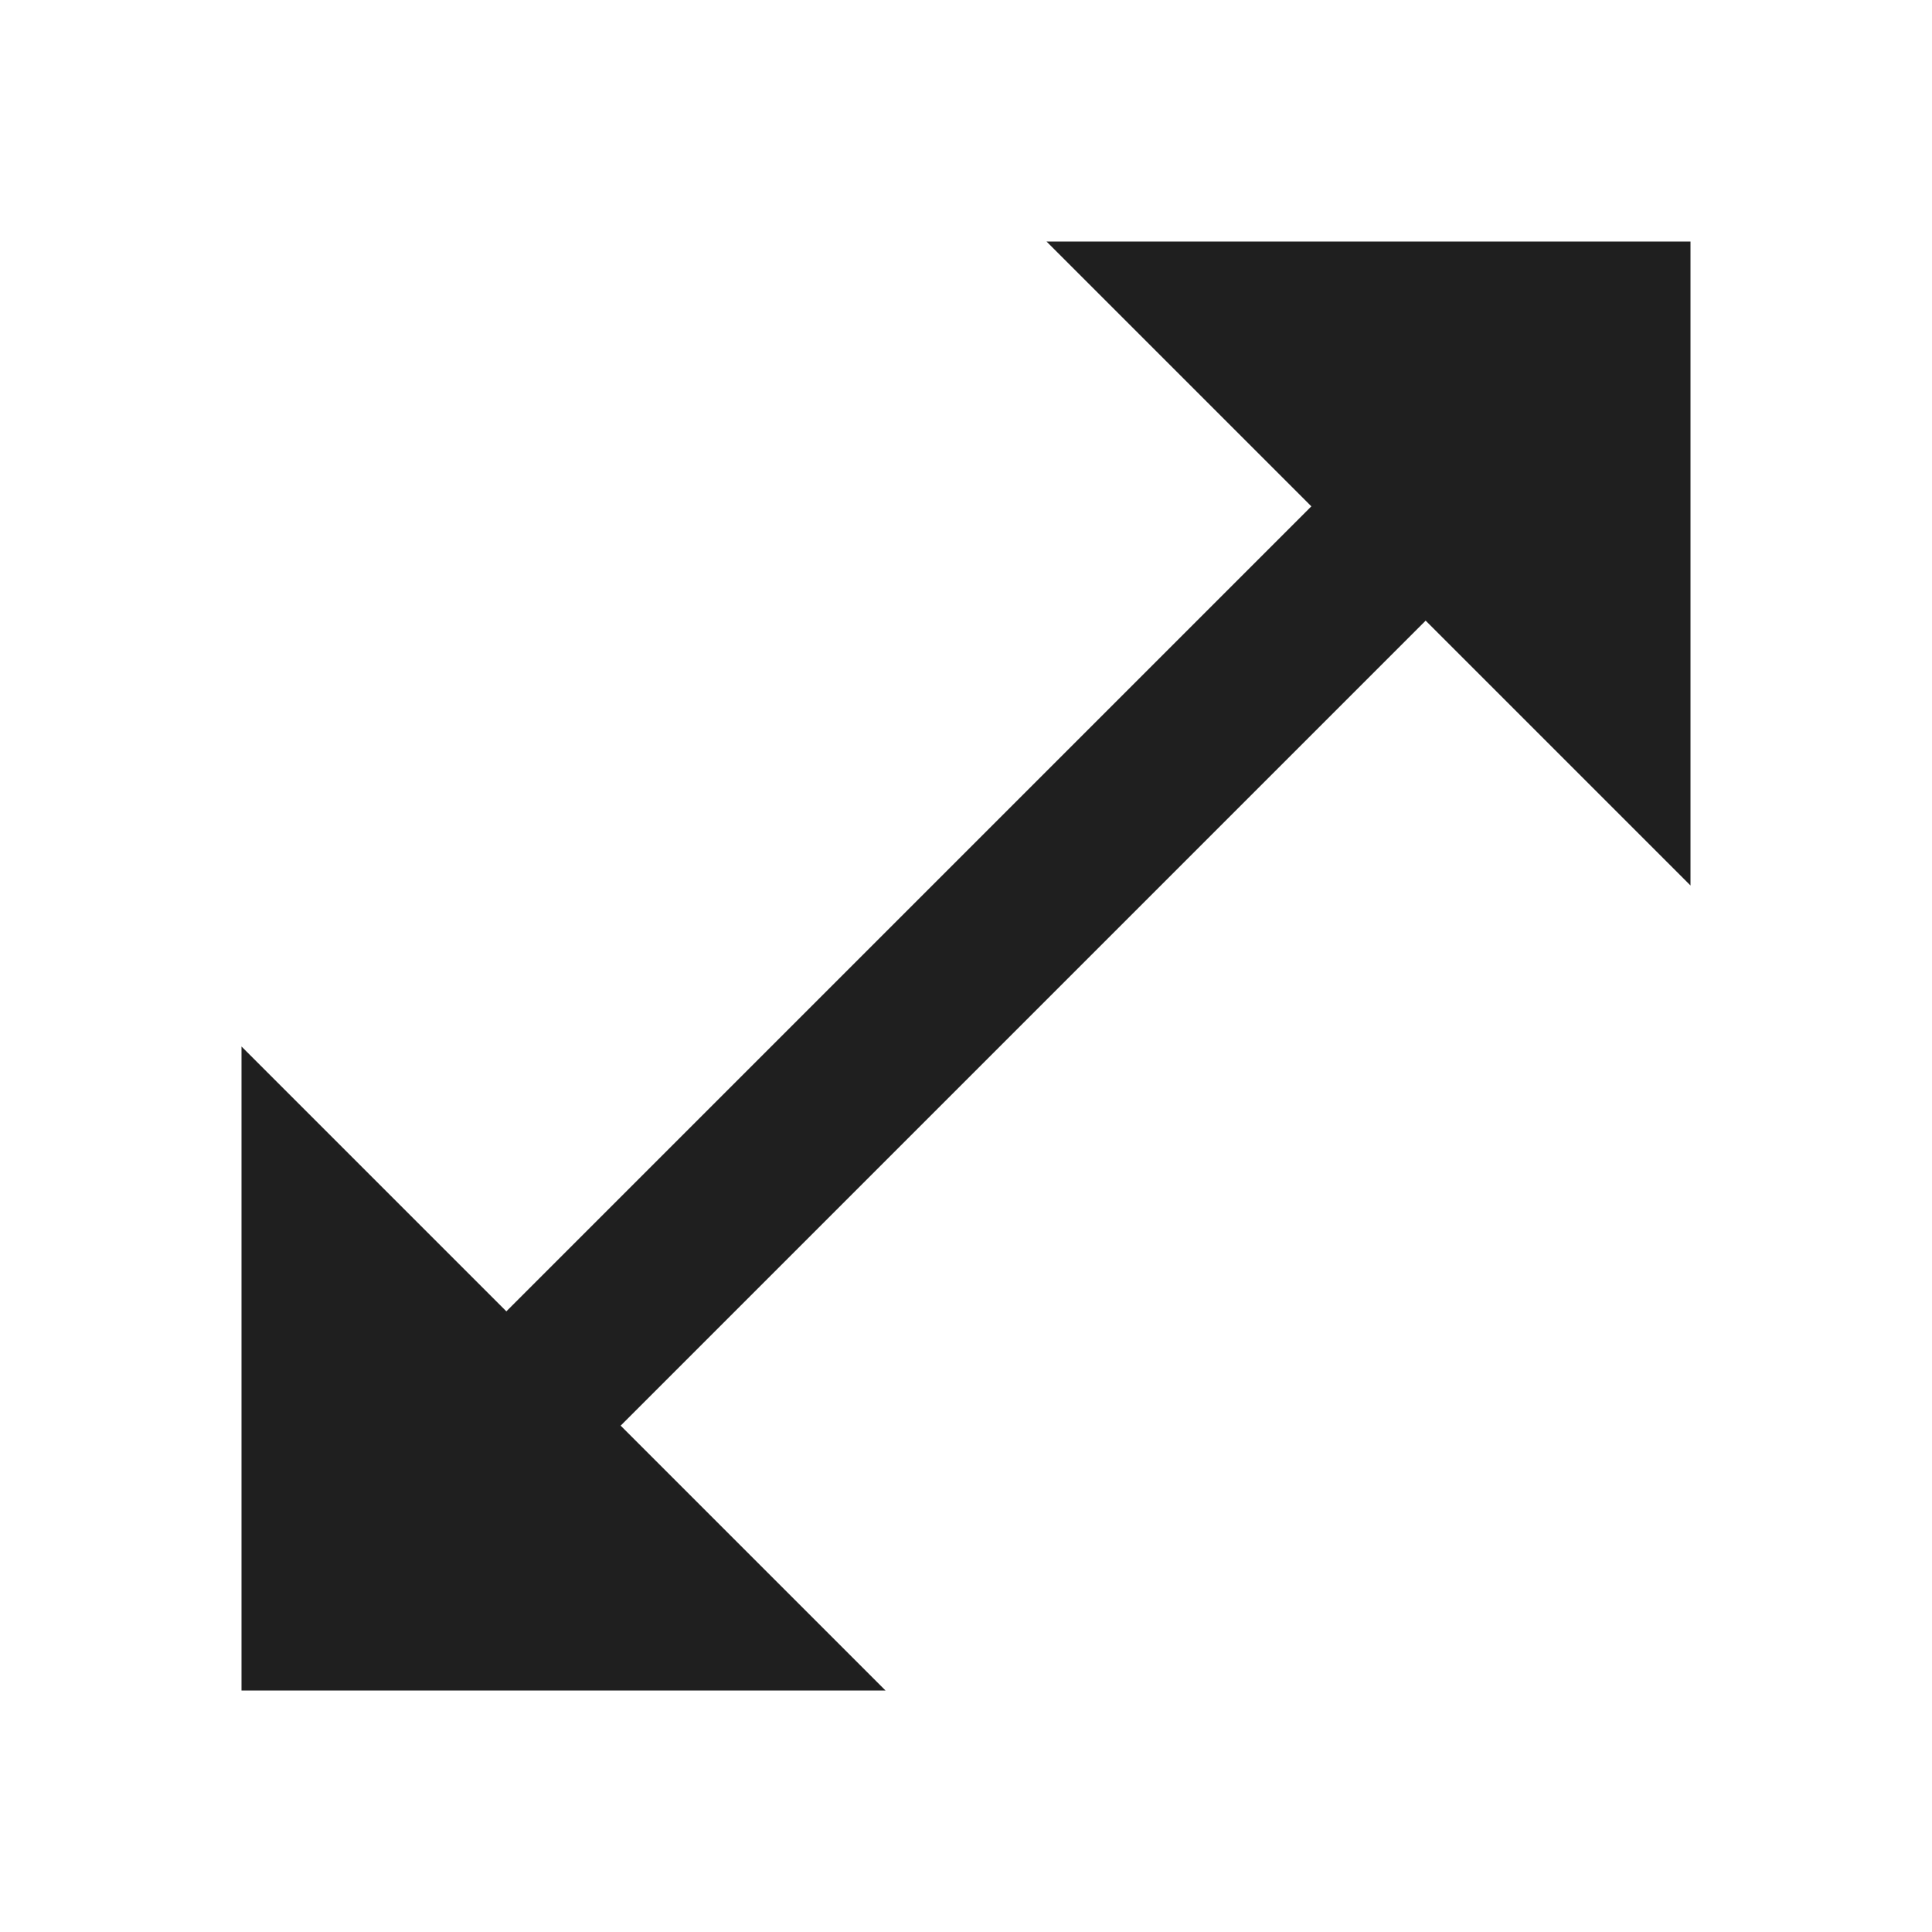
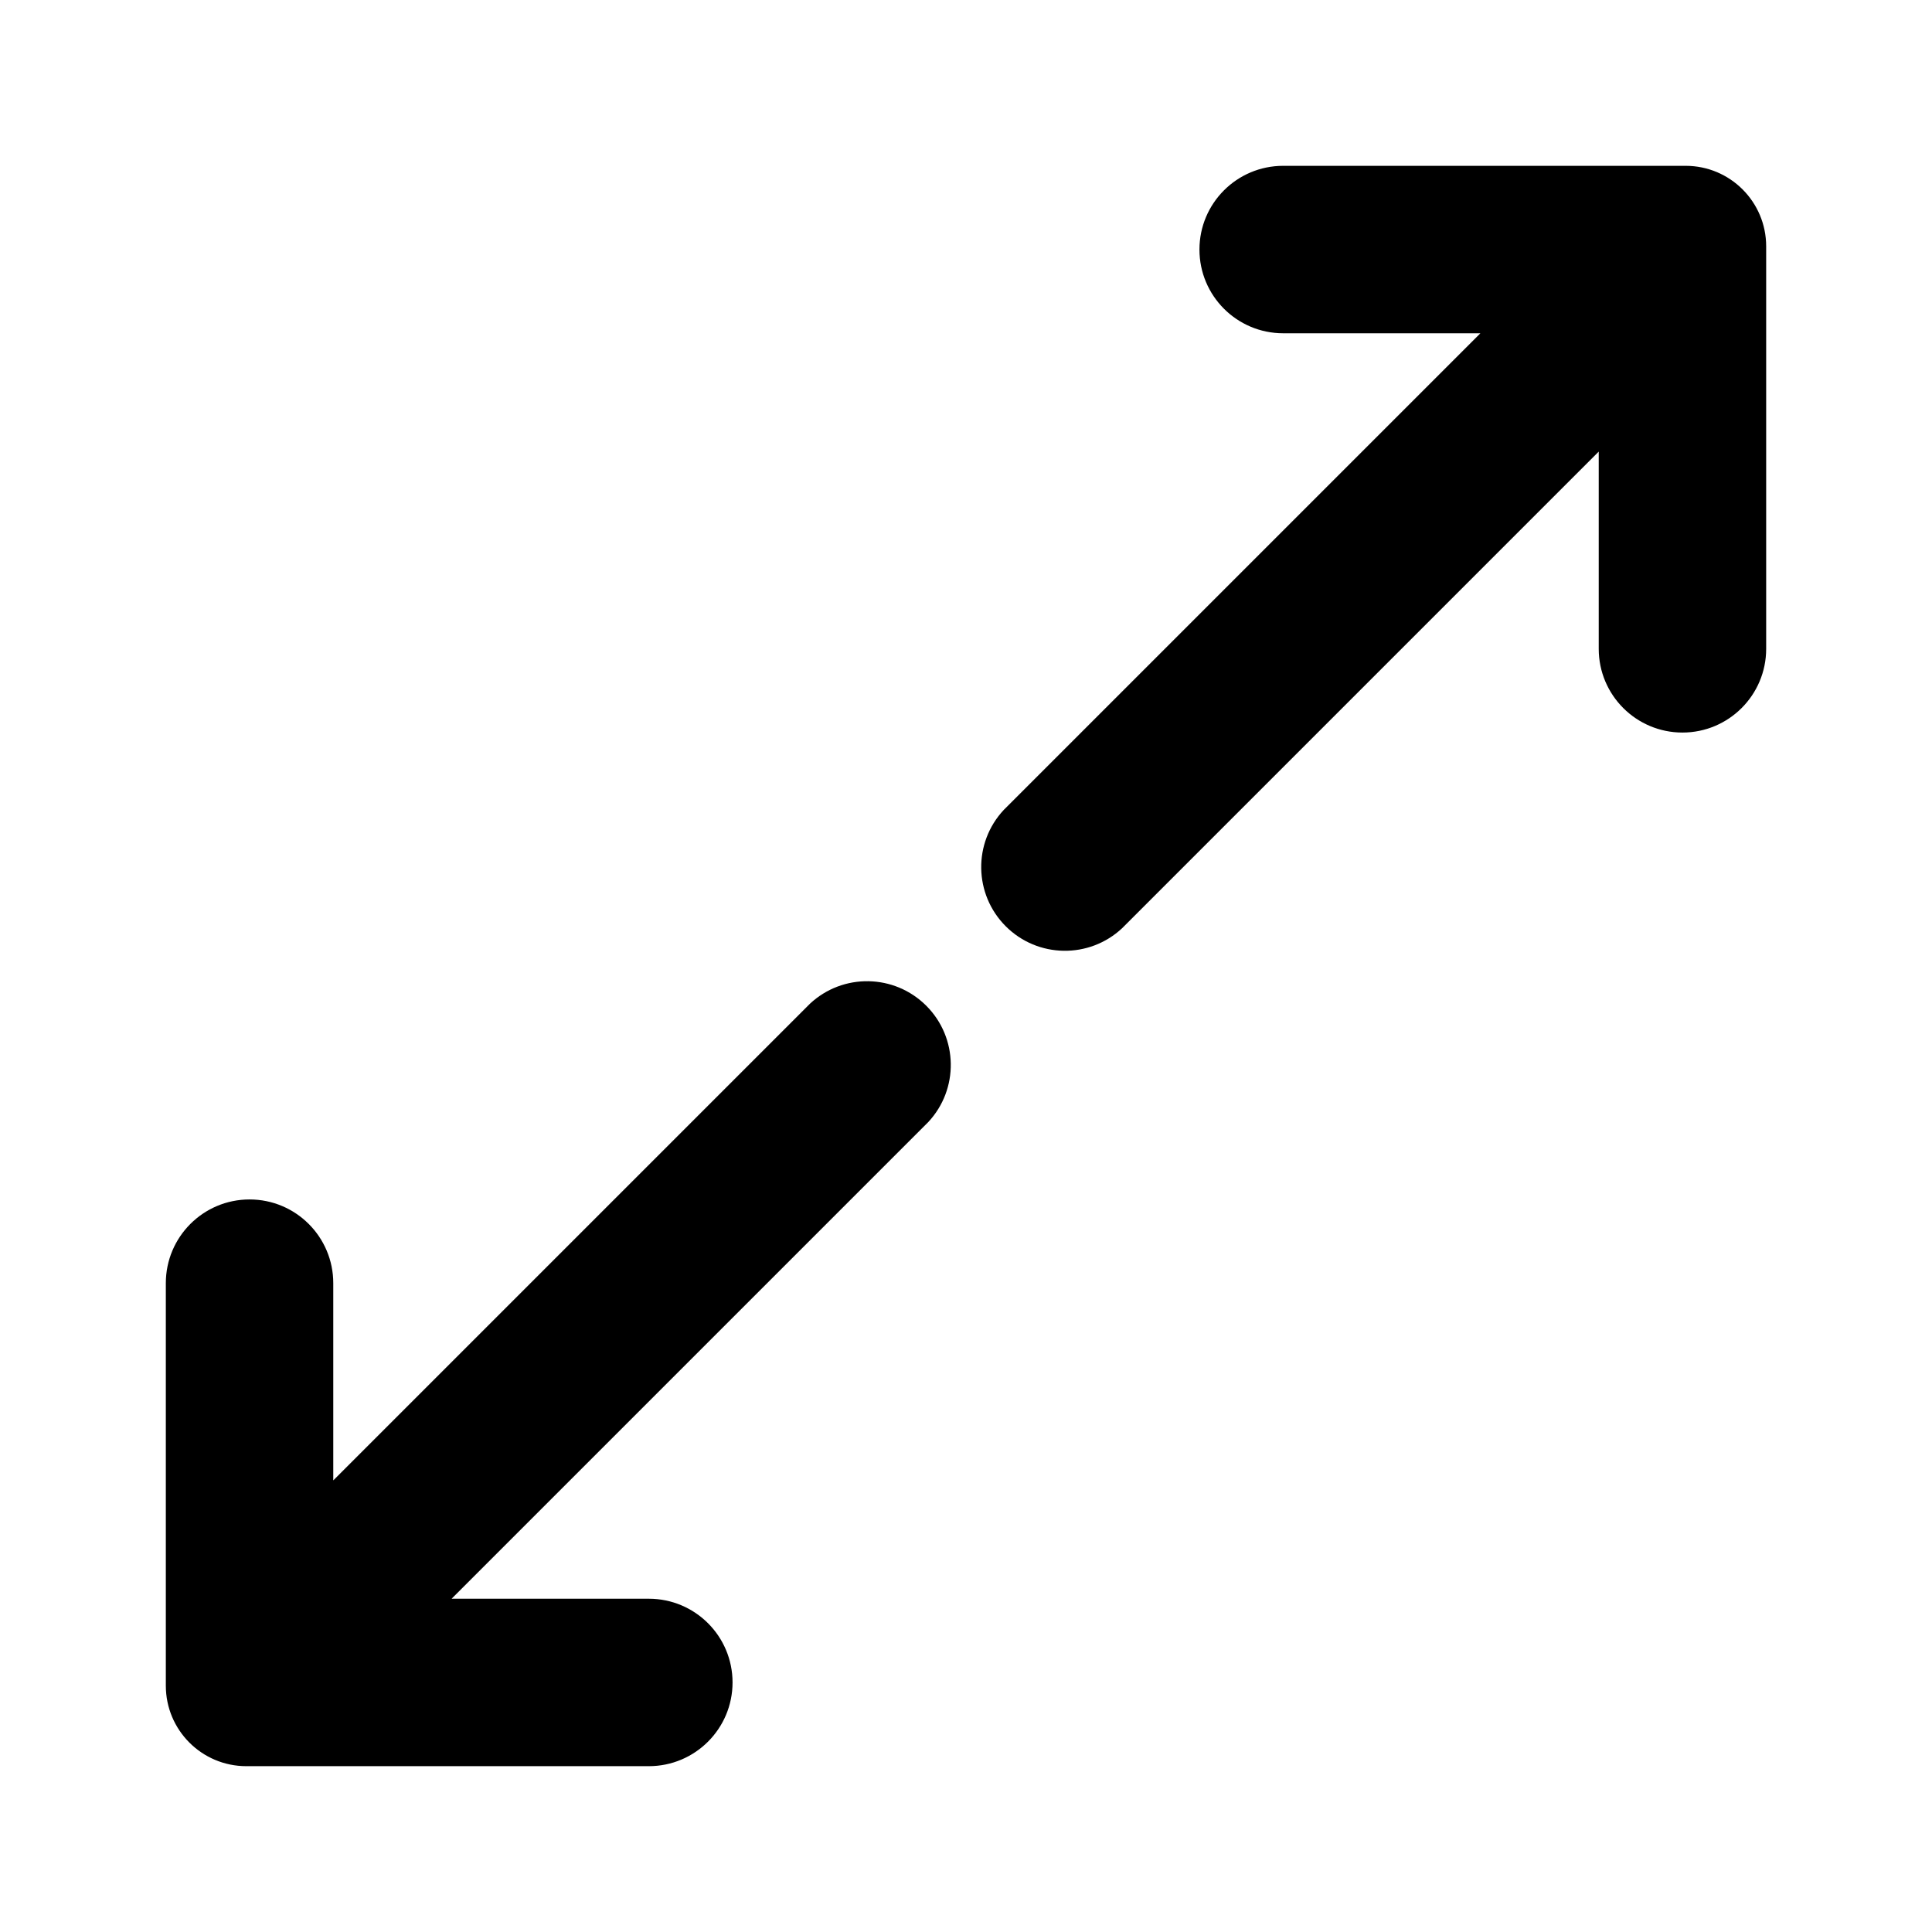
- <svg xmlns="http://www.w3.org/2000/svg" enable-background="new 0 0 24 24" height="24px" viewBox="0 0 24 24" width="24px" fill="#1f1f1f">
-   <rect fill="none" height="24" width="24" />
-   <polygon points="21,11 21,3 13,3 16.29,6.29 6.29,16.29 3,13 3,21 11,21 7.71,17.71 17.71,7.71" />
+ <svg xmlns="http://www.w3.org/2000/svg" viewBox="0 0 24 24">
+   <path d="M15.94,4.14L18.39,4.14L12.47,10.06A1.04,1.04,0,0,0,13.94,11.53L19.86,5.61L19.86,8.06A1.04,1.04,0,0,0,21.94,8.06L21.94,3.06A1,1,0,0,0,20.94,2.06L15.94,2.06A1.04,1.04,0,0,0,15.94,4.14Z" />
+   <path d="M8.06,19.86L5.61,19.86L11.53,13.94A1.04,1.04,0,0,0,10.06,12.47L4.14,18.39L4.14,15.94A1.04,1.04,0,0,0,2.06,15.94L2.06,20.94A1,1,0,0,0,3.06,21.94L8.06,21.94A1.04,1.04,0,0,0,8.06,19.86Z" />
</svg>
